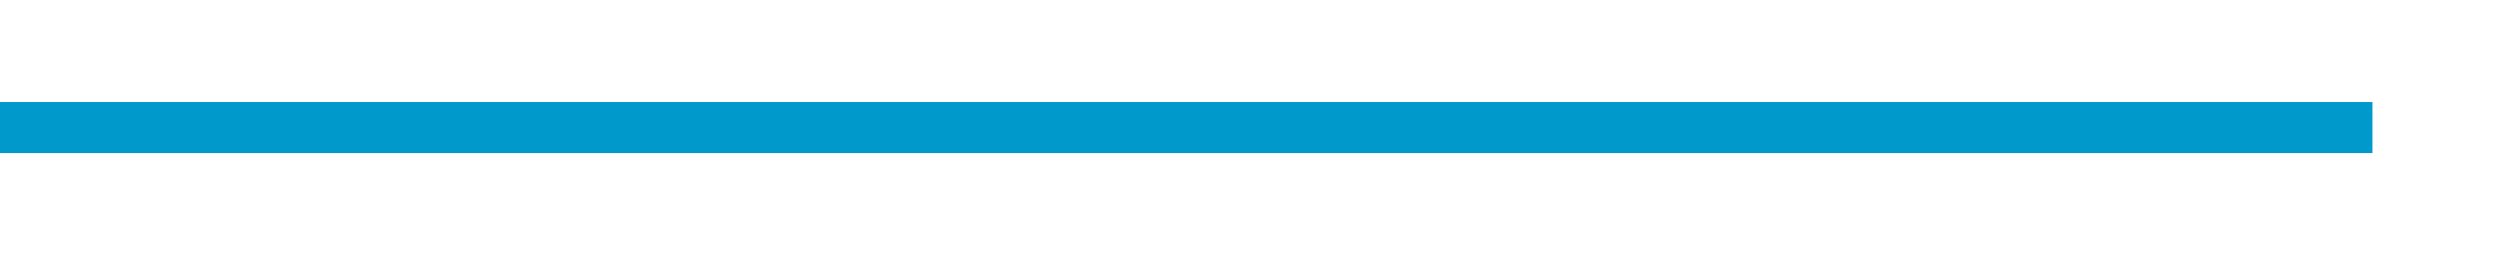
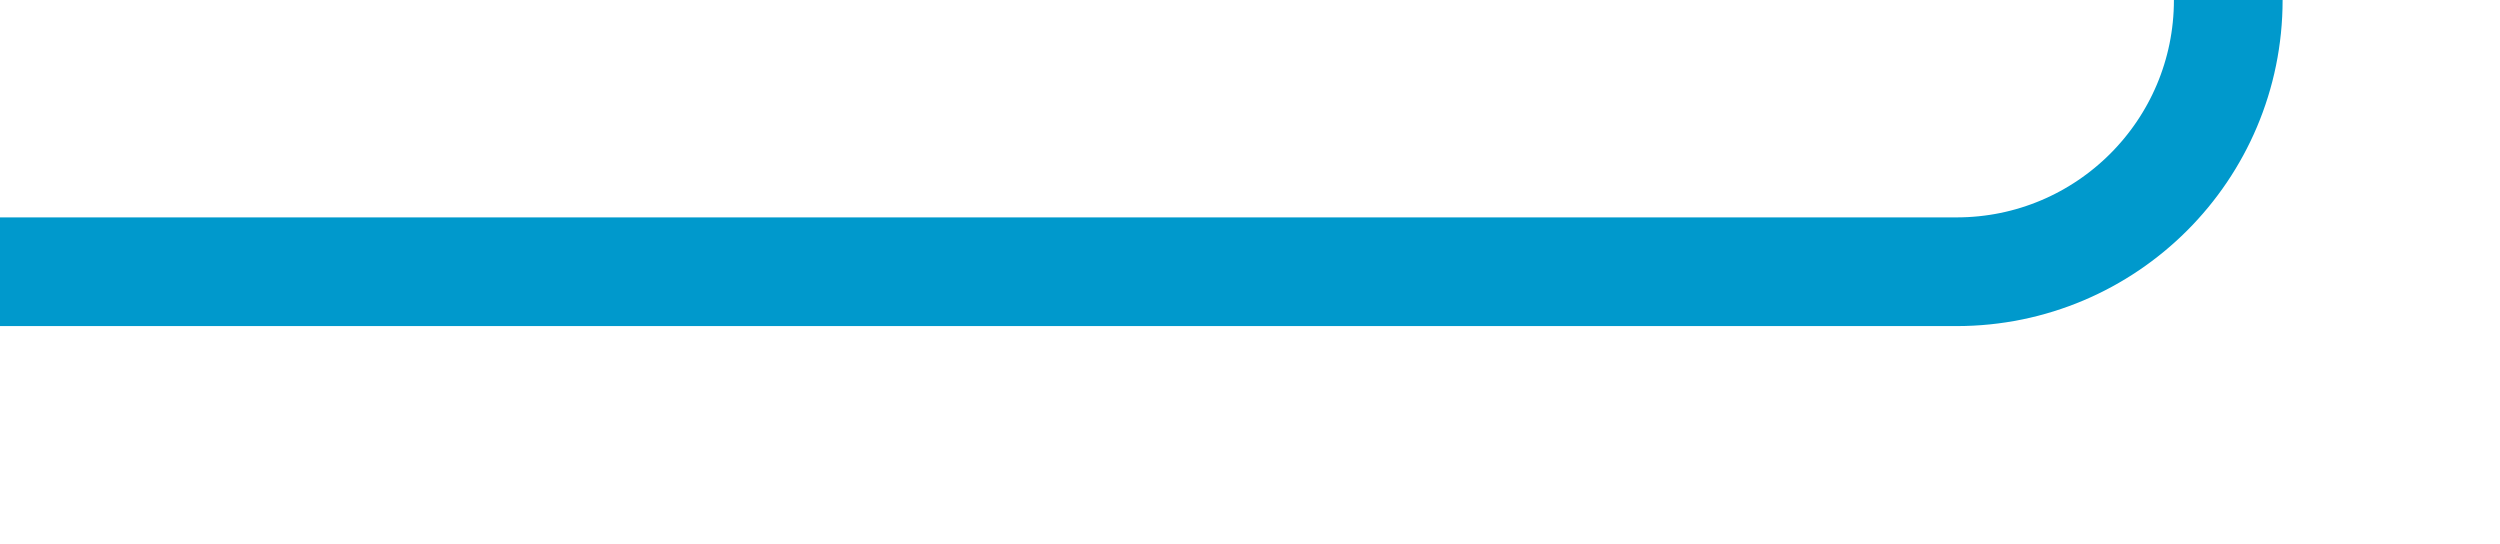
- <svg xmlns="http://www.w3.org/2000/svg" version="1.1" width="98px" height="10px" preserveAspectRatio="xMinYMid meet" viewBox="343 478  98 8">
-   <path d="M 343 482  L 436 482  " stroke-width="2" stroke="#0099cc" fill="none" />
+ <svg xmlns="http://www.w3.org/2000/svg" version="1.1" width="46px" height="10px" preserveAspectRatio="xMinYMid meet" viewBox="646 779  46 8">
+   <path d="M 646 783  L 682 783  A 5 5 0 0 0 687 778 L 687 740  A 5 5 0 0 1 692 735 L 728 735  " stroke-width="2" stroke="#0099cc" fill="none" />
</svg>
